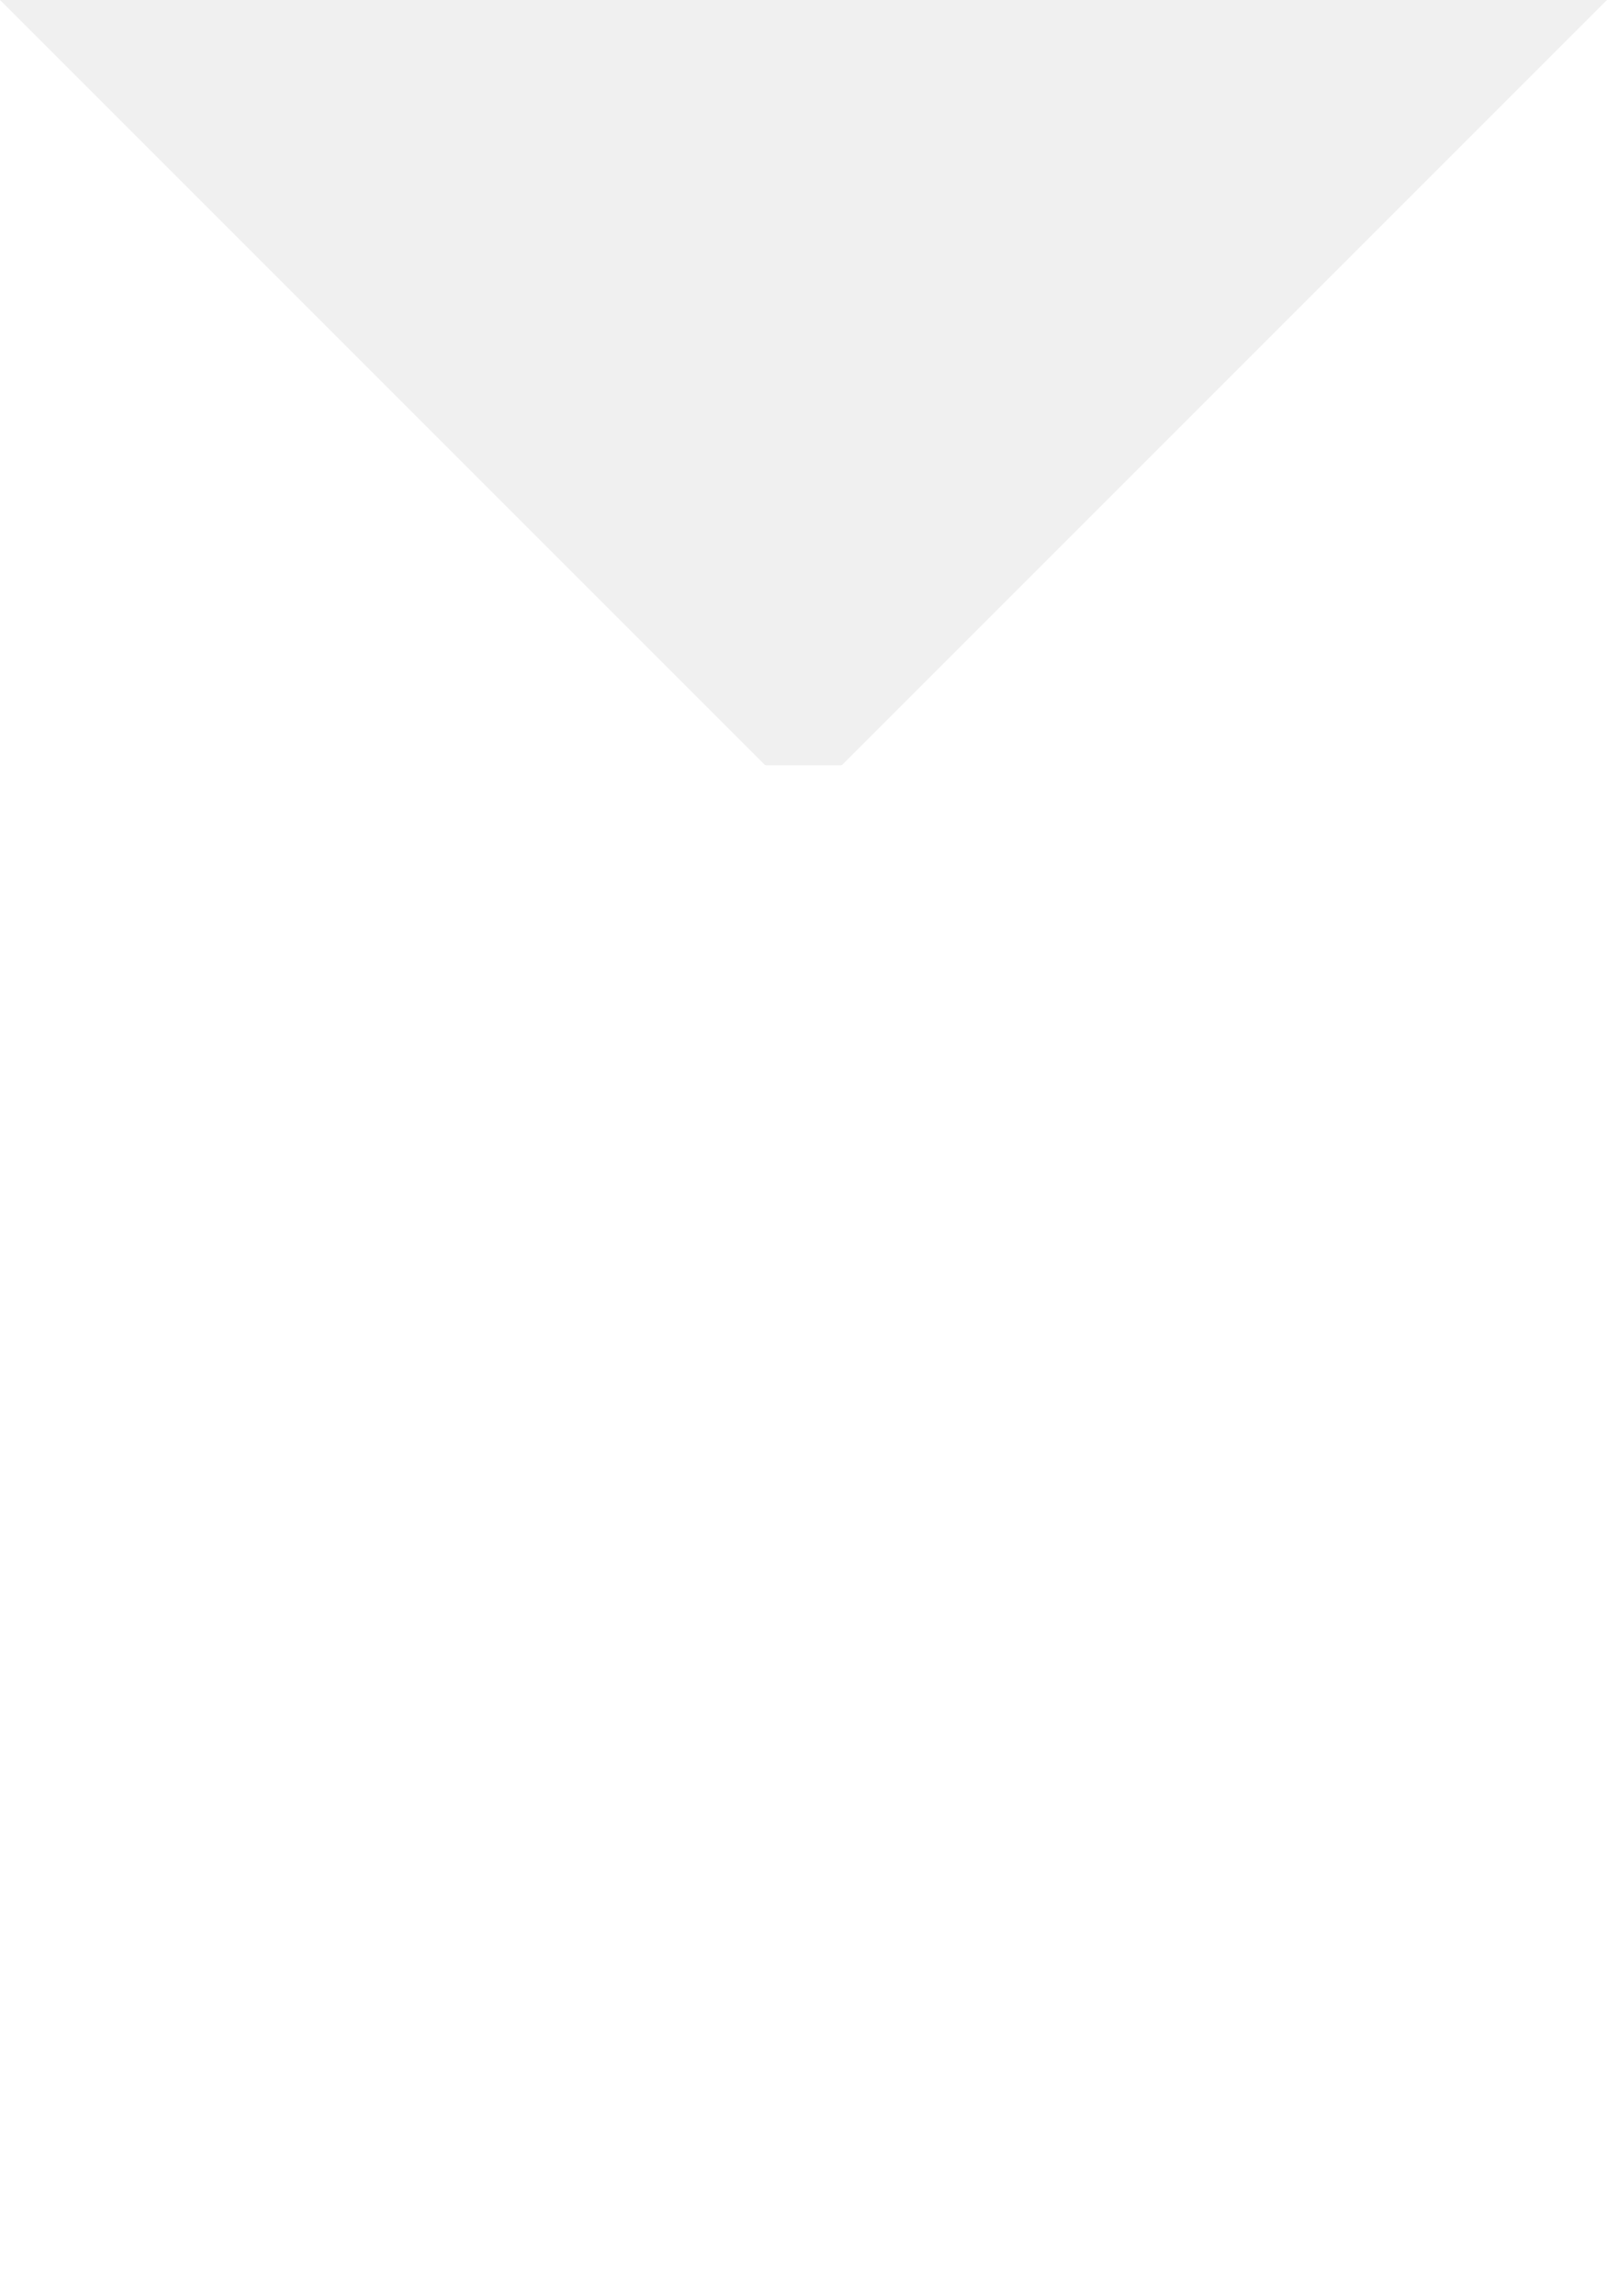
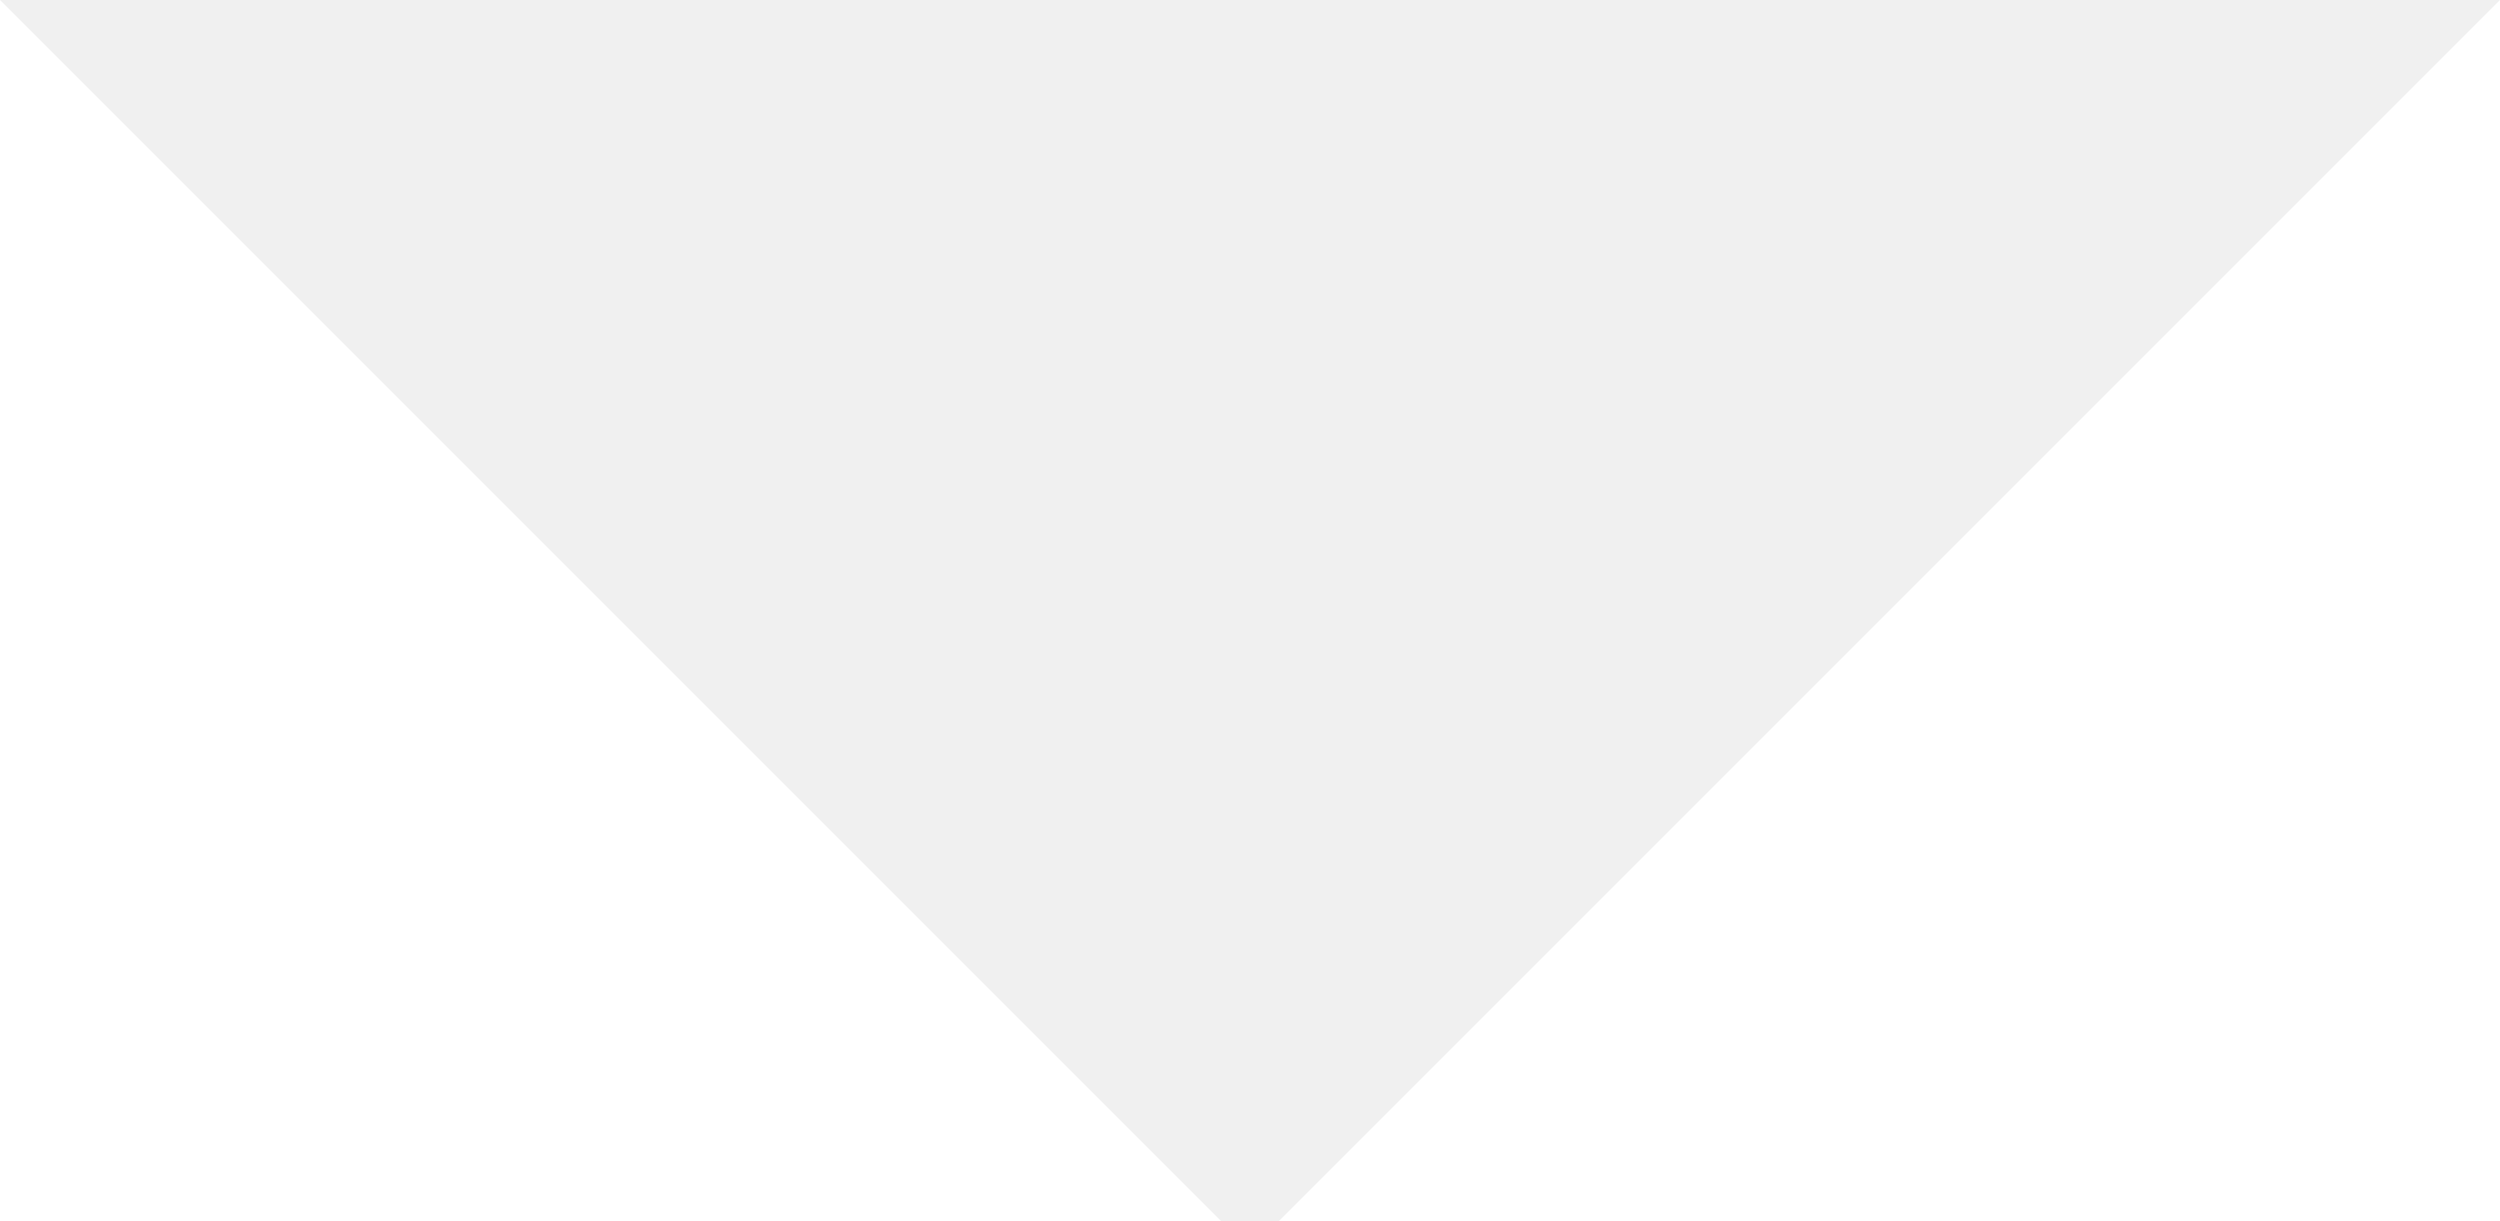
- <svg xmlns="http://www.w3.org/2000/svg" version="1.1" id="Layer_1" x="0px" y="0px" width="42px" height="60px" viewBox="0 0 42 60" enable-background="new 0 0 42 60" xml:space="preserve">
-   <g>
-     <g>
-       <rect y="20" fill="#FFFFFF" width="42" height="40" />
-     </g>
-     <polygon fill="#FFFFFF" enable-background="new    " points="33.6,8.4 21,21 42,21 42,0  " />
-     <polygon fill="#FFFFFF" enable-background="new    " points="0,0 0,21 21,21 8.4,8.4  " />
-   </g>
+ <svg xmlns="http://www.w3.org/2000/svg" version="1.1" id="Layer_1" x="0px" y="0px" width="42px" height="20.5px" viewBox="0 0 42 20.5" enable-background="new 0 0 42 20.5" xml:space="preserve">
+   <polygon fill="#FFFFFF" points="33.6,8.4 21,21 8.4,8.4 0,0 0,21 0,79 12.6,91.6 21,100 29.4,91.6 42,79 42,21 42,0 " />
</svg>
